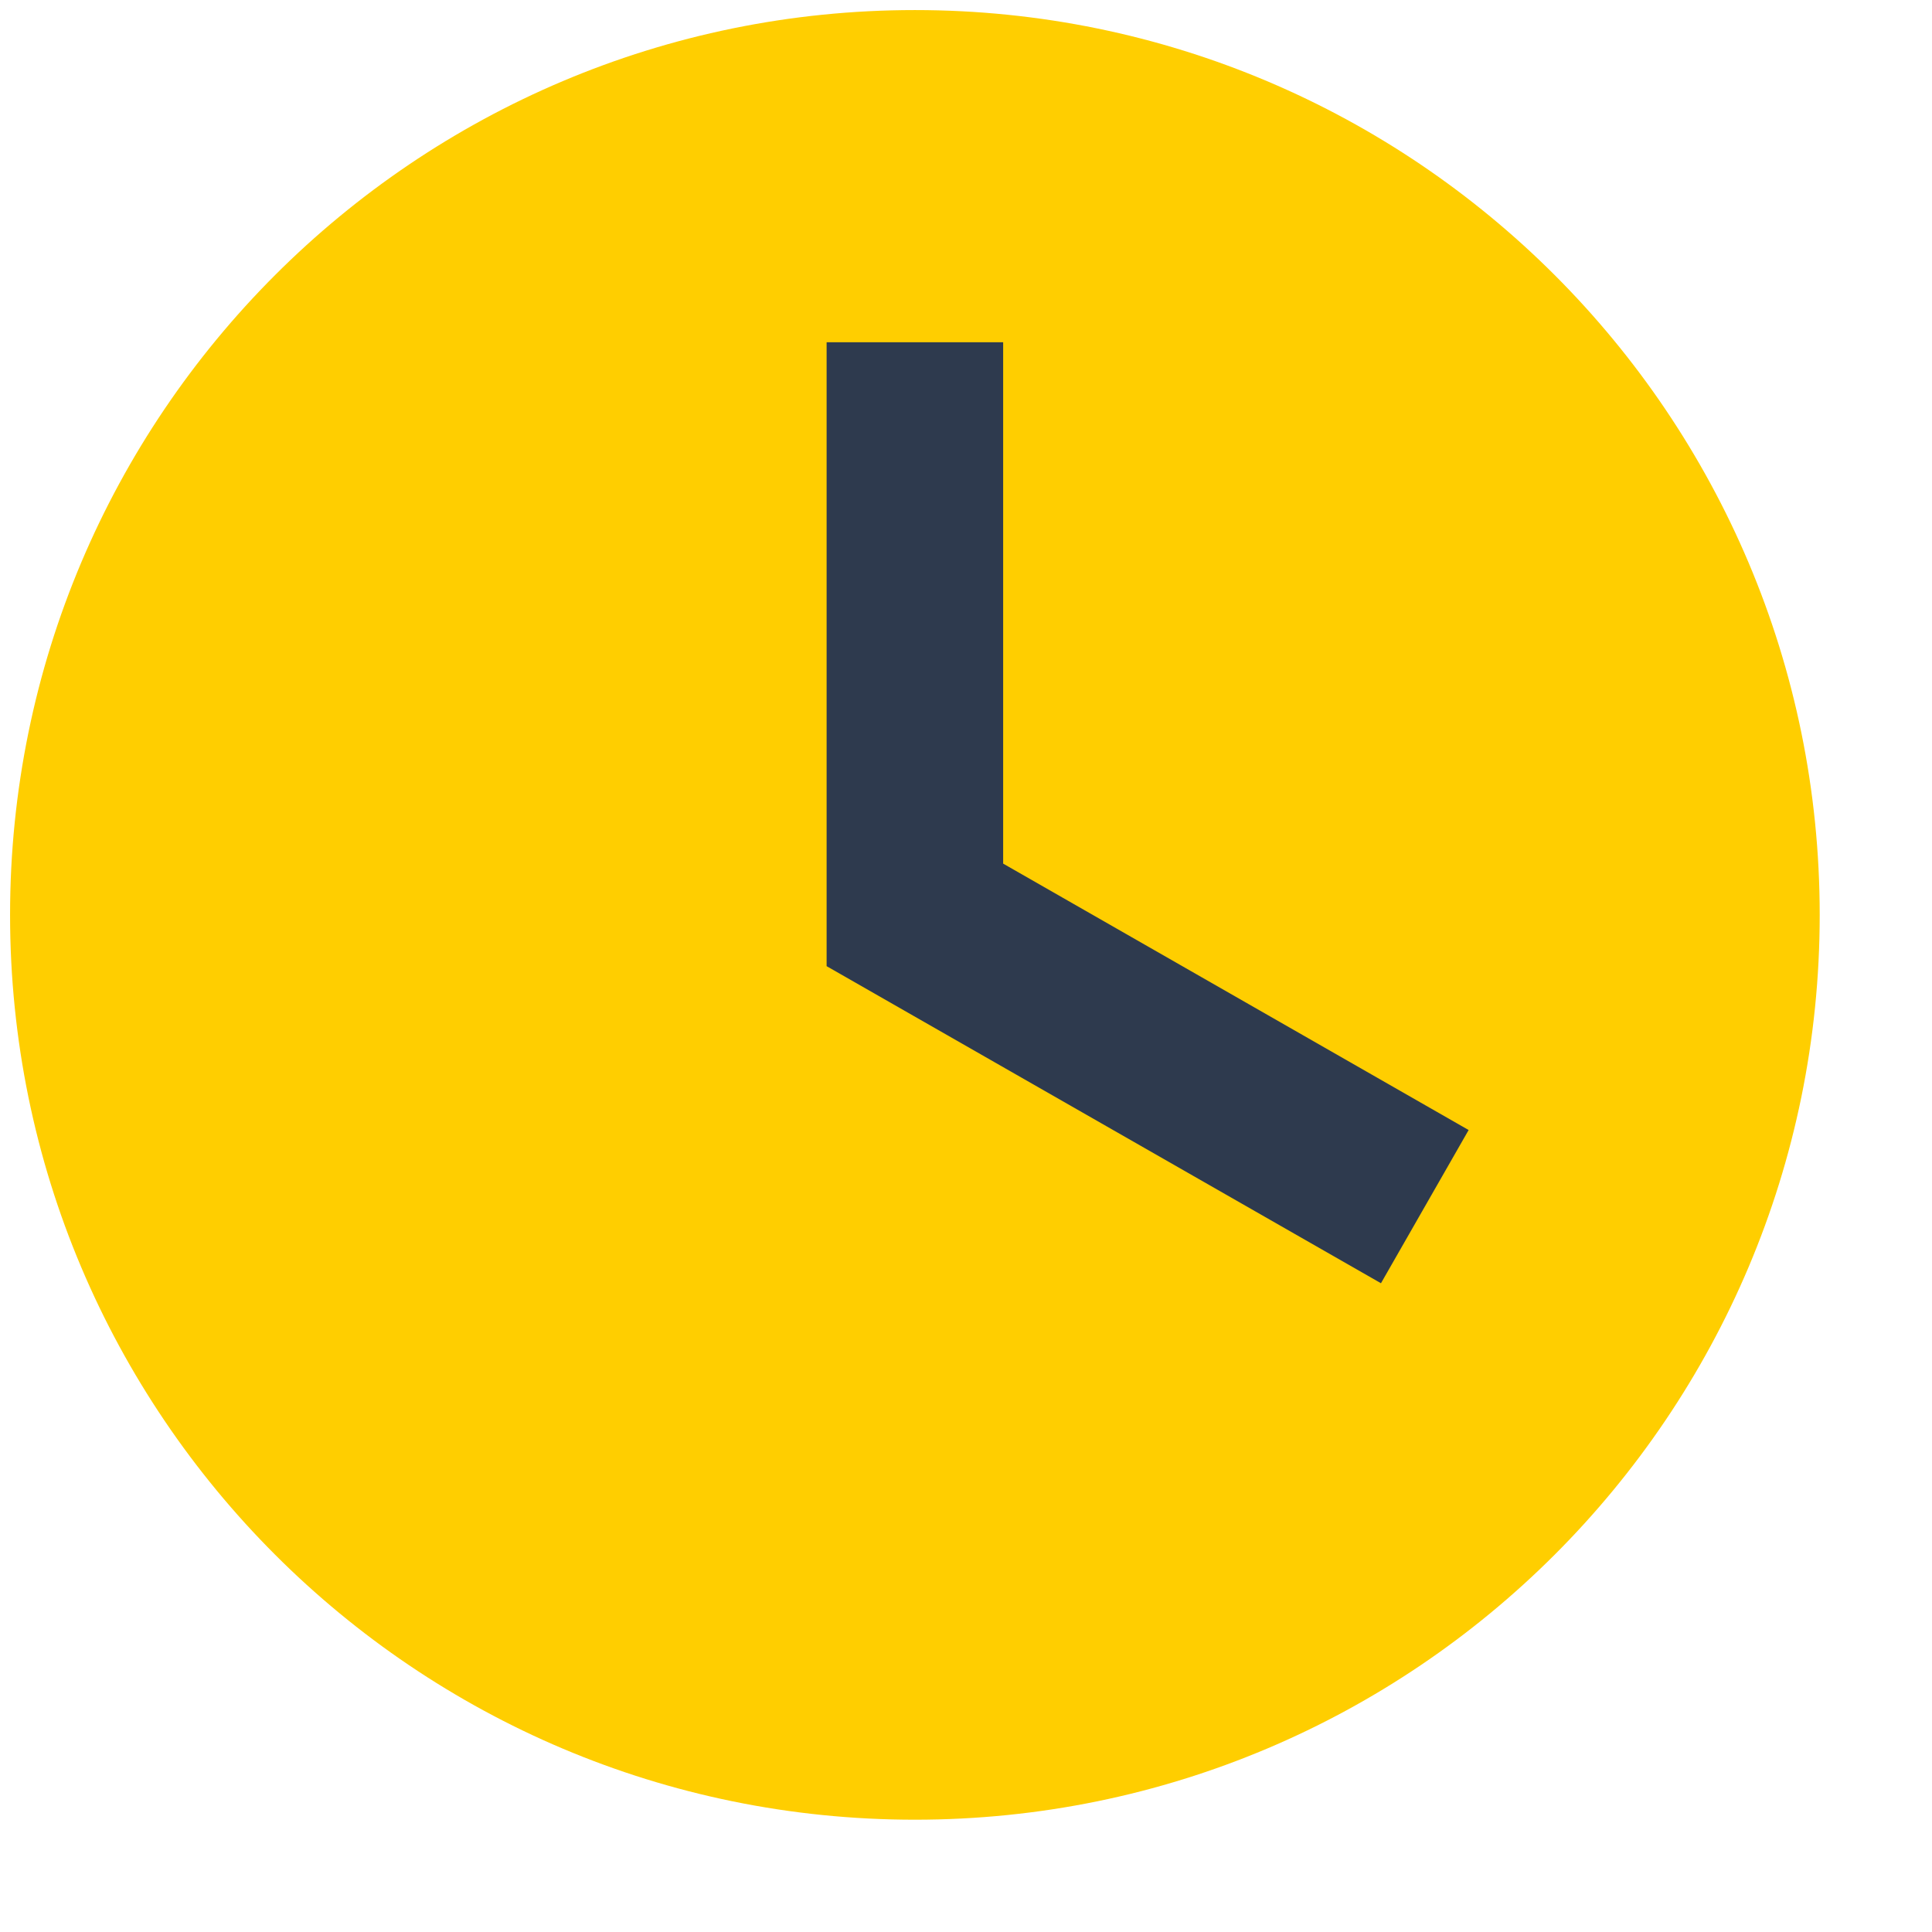
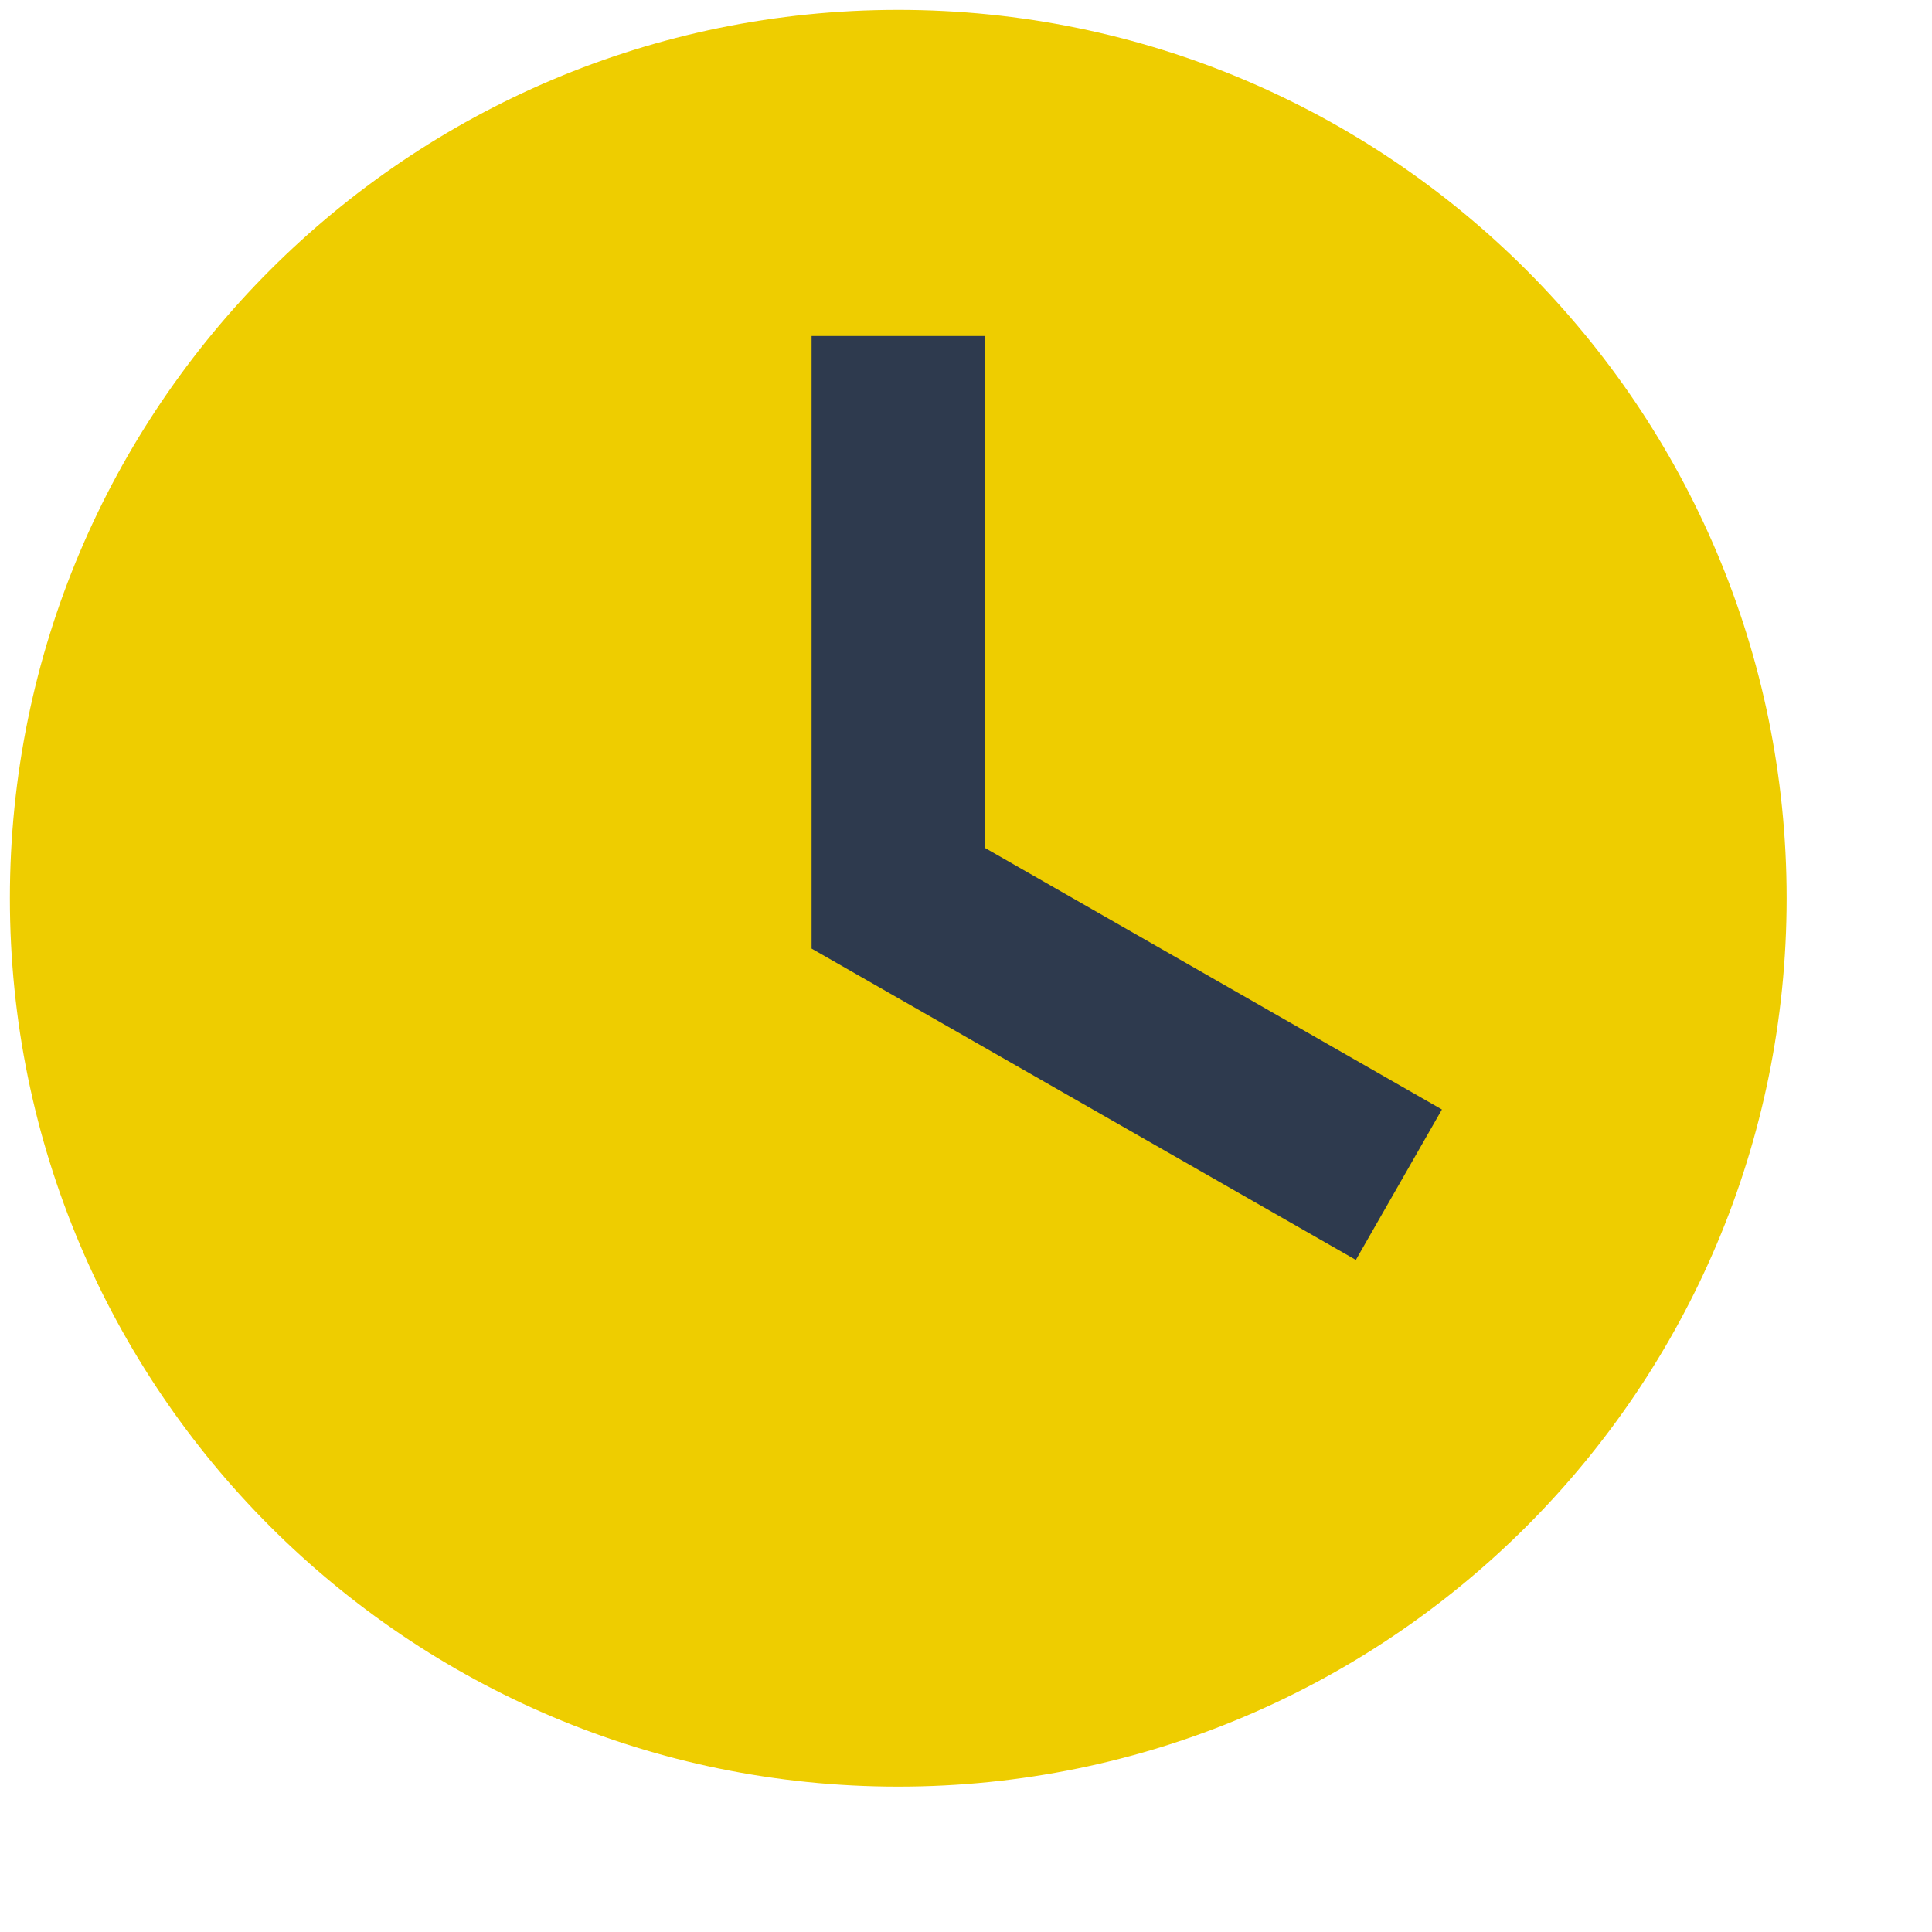
- <svg xmlns="http://www.w3.org/2000/svg" version="1.1" width="11" height="11" viewBox="0 0 270 270" xml:space="preserve">
+ <svg xmlns="http://www.w3.org/2000/svg" version="1.1" width="11" height="11" viewBox="0 0 275 275" xml:space="preserve">
  <defs>
</defs>
  <g style="stroke: none; stroke-width: 0; stroke-dasharray: none; stroke-linecap: butt; stroke-linejoin: miter; stroke-miterlimit: 10; fill: none; fill-rule: nonzero; opacity: 1;" transform="translate(1.406593 1.406593) scale(2.81 2.81)">
-     <circle cx="45" cy="45" r="45" style="stroke: none; stroke-width: 1; stroke-dasharray: none; stroke-linecap: butt; stroke-linejoin: miter; stroke-miterlimit: 10; fill: rgb(255,206,0); fill-rule: nonzero; opacity: 1;" transform="  matrix(1 0 0 1 0 0) " />
+     <circle cx="45" cy="45" r="45" style="stroke: none; stroke-width: 1; stroke-dasharray: none; stroke-linecap: butt; stroke-linejoin: miter; stroke-miterlimit: 10; fill: rgb(238,205,0); fill-rule: nonzero; opacity: 1;" transform="  matrix(1 0 0 1 0 0) " />
    <polygon points="68.18,63.32 40.61,47.55 40.61,16.52 49.39,16.52 49.39,42.45 72.54,55.7 " style="stroke: none; stroke-width: 1; stroke-dasharray: none; stroke-linecap: butt; stroke-linejoin: miter; stroke-miterlimit: 10; fill: rgb(46,58,78); fill-rule: nonzero; opacity: 1;" transform="  matrix(1 0 0 1 0 0) " />
  </g>
</svg>
